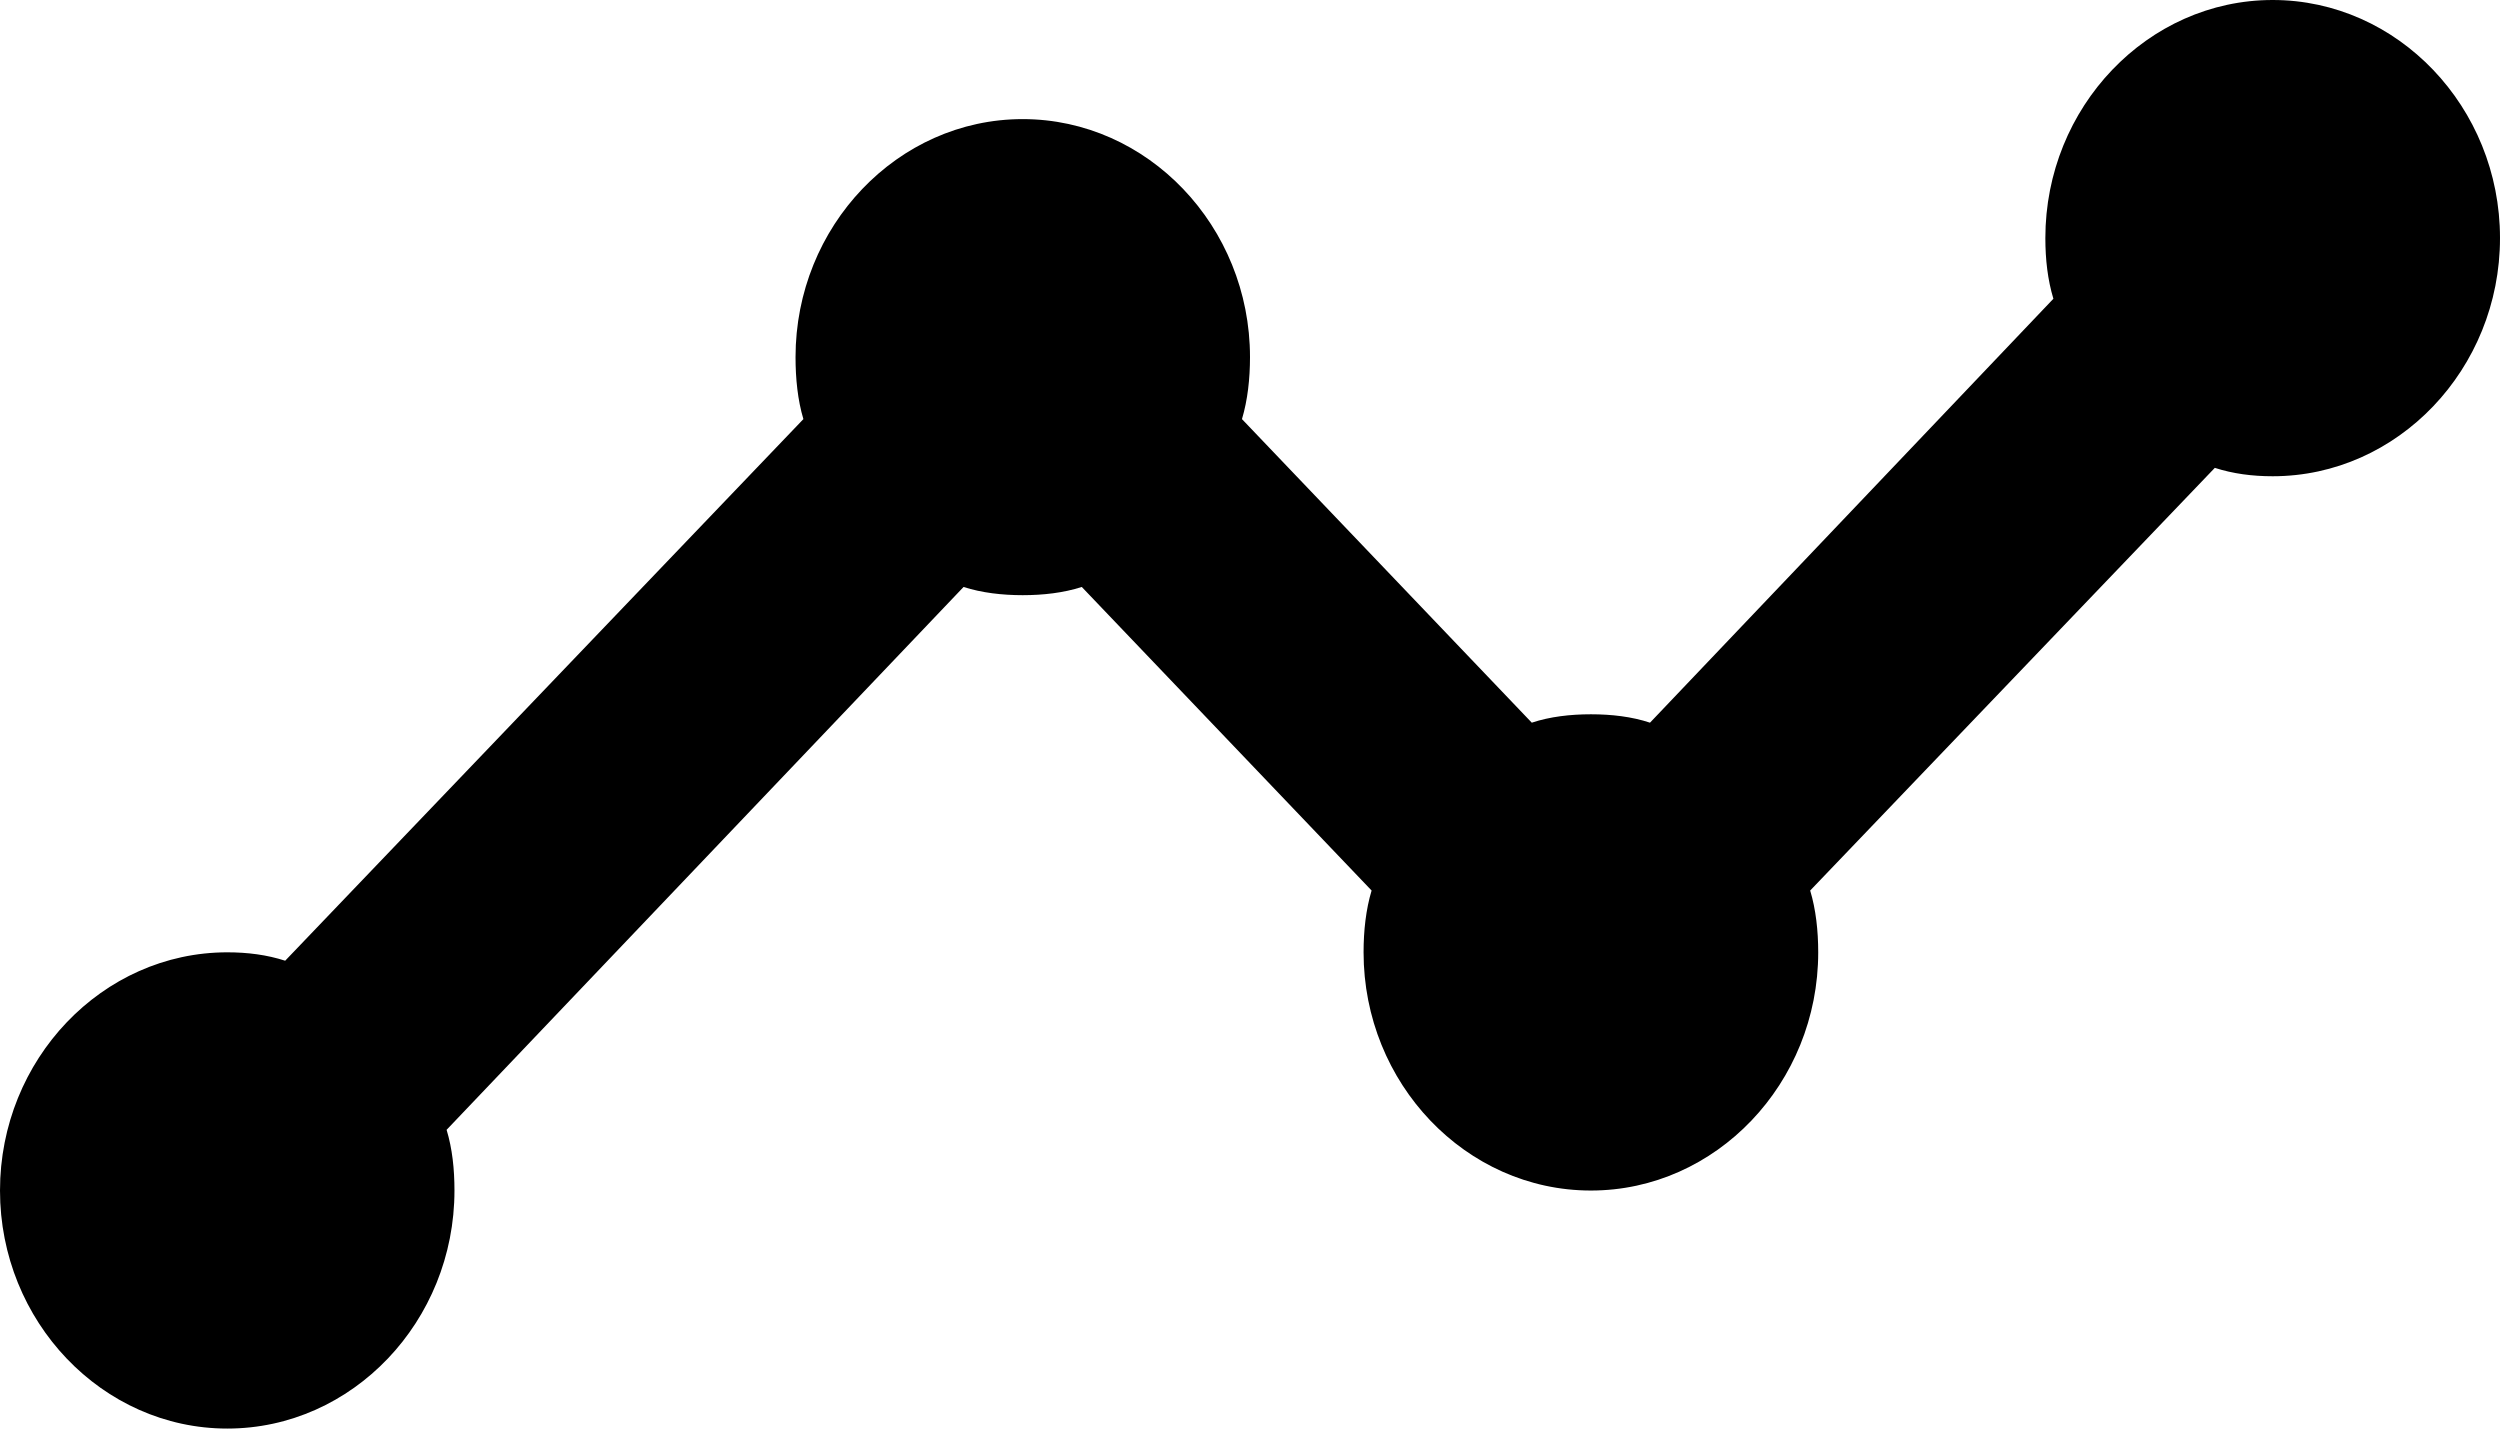
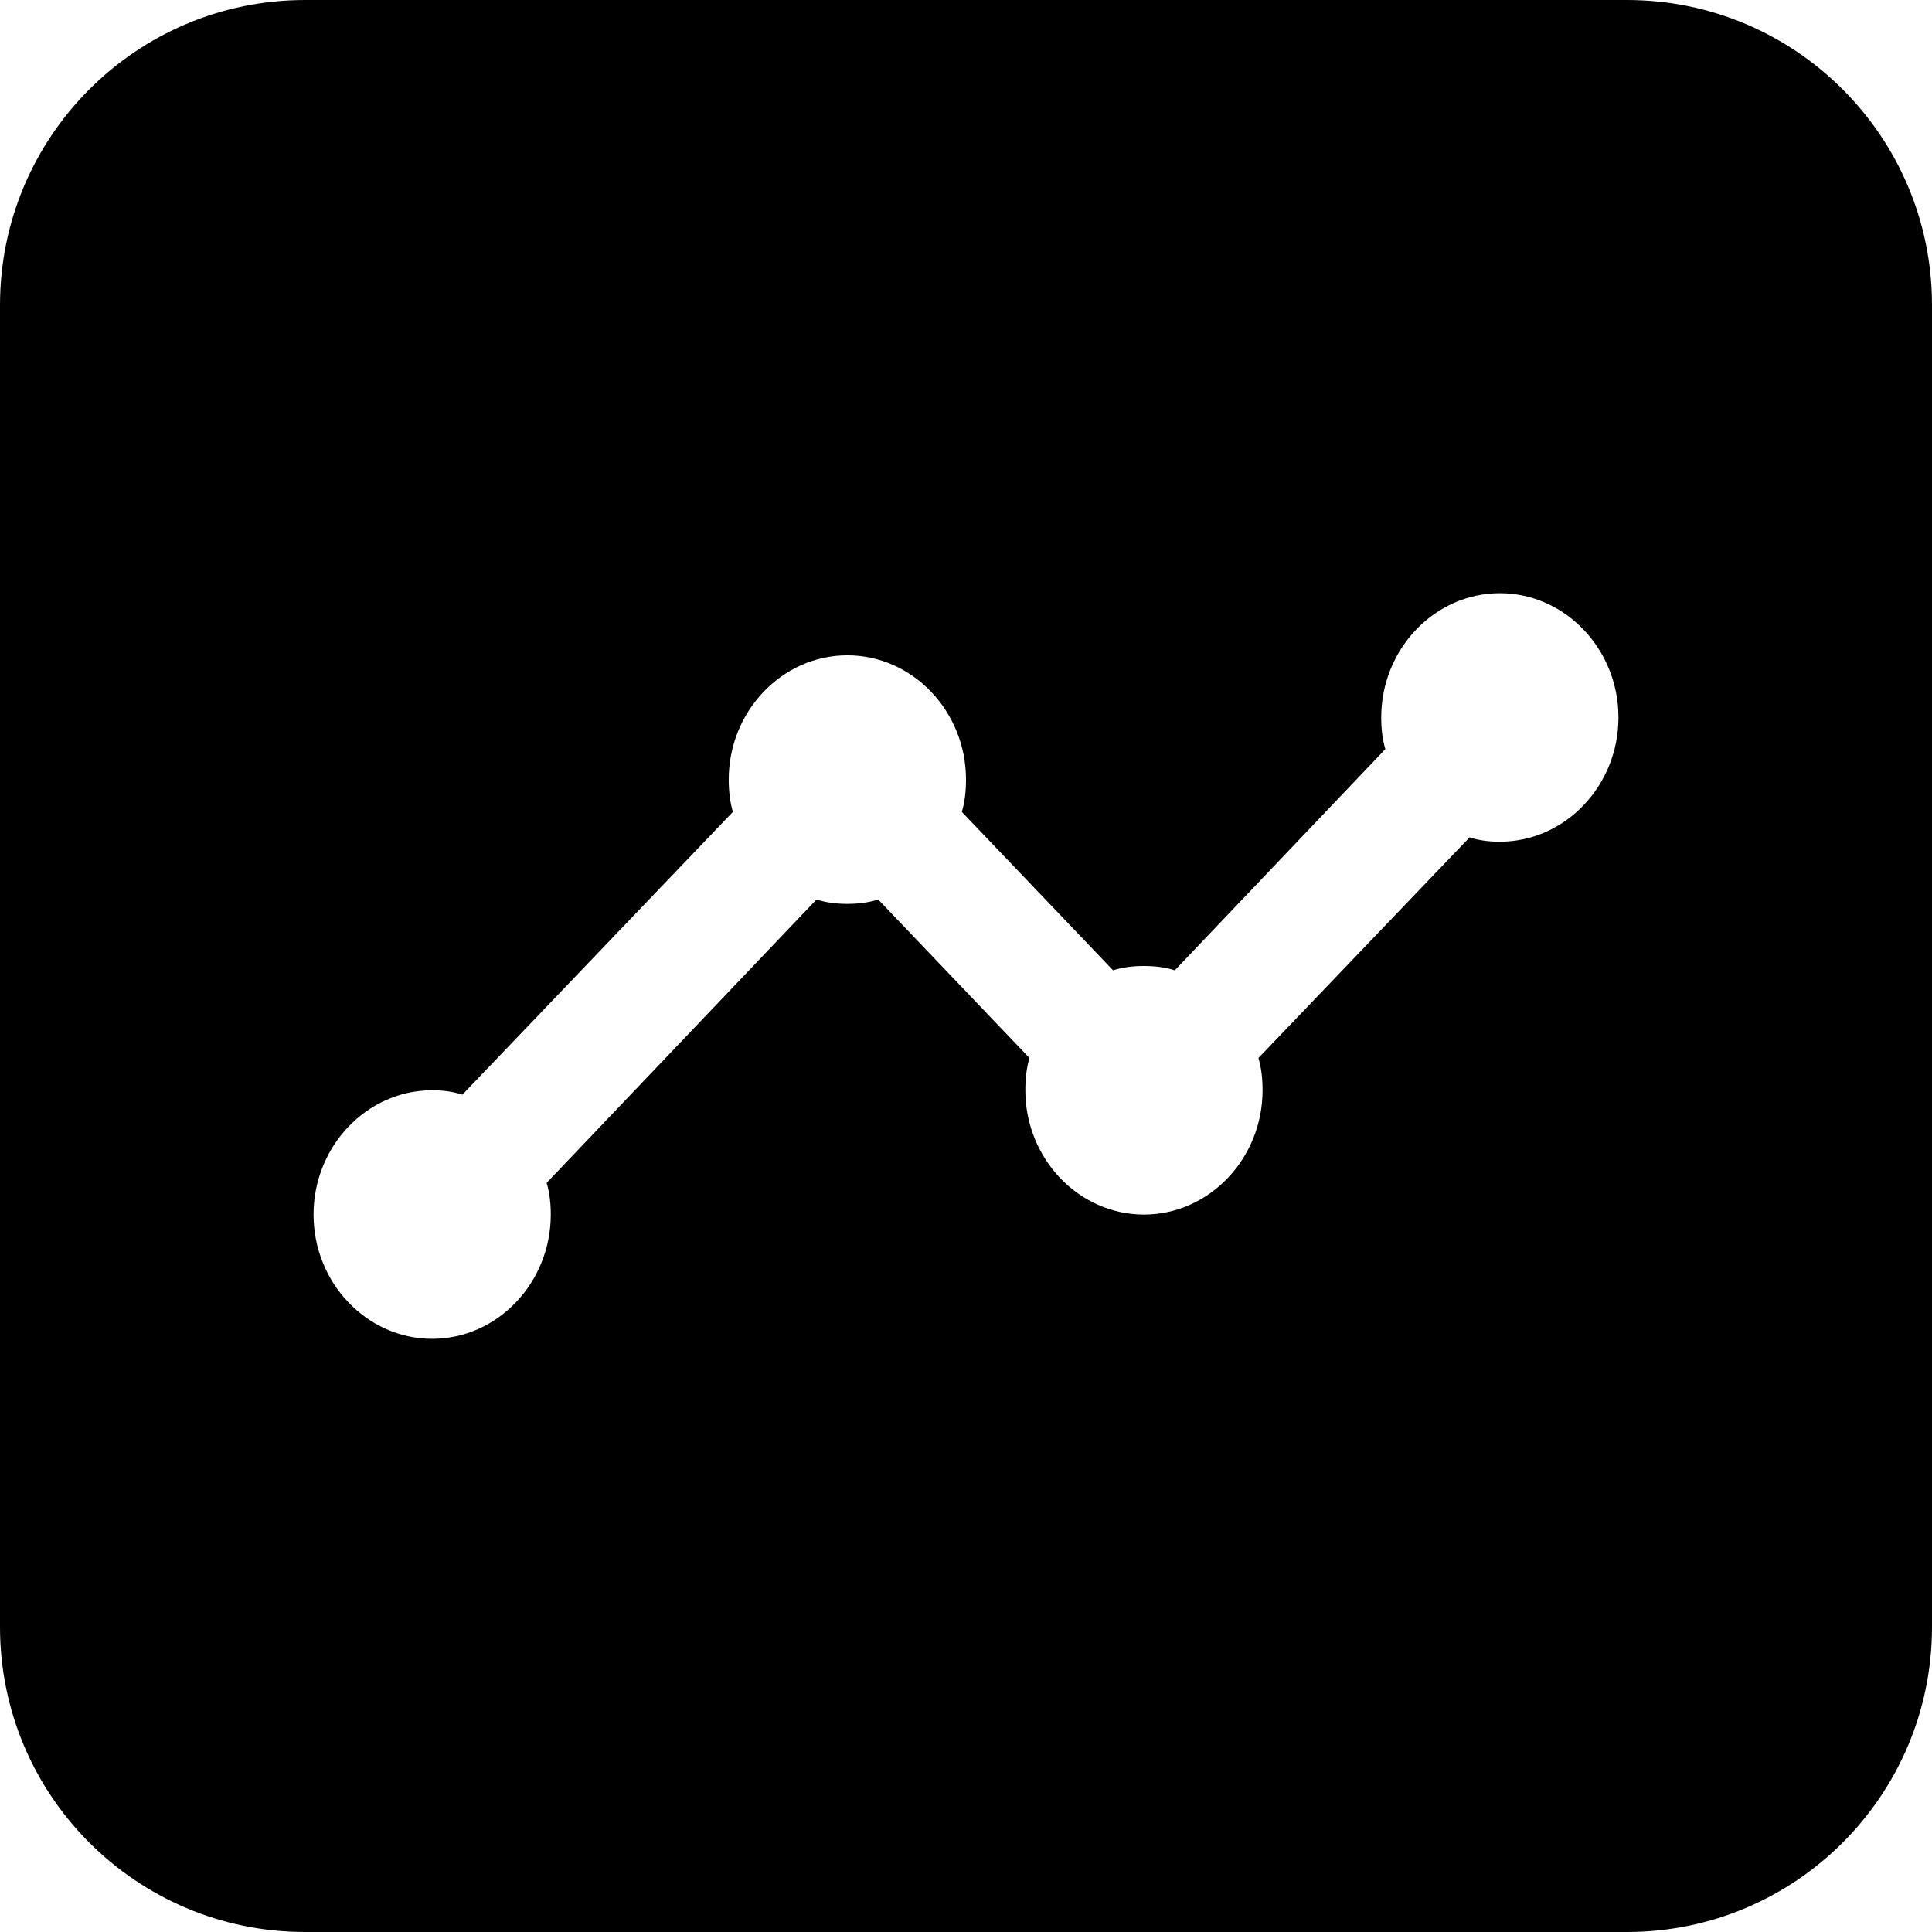
- <svg xmlns="http://www.w3.org/2000/svg" width="14" height="8" viewBox="0 0 14 8" fill="none">
-   <path d="M14 1.333C14 2.067 13.427 2.667 12.727 2.667C12.613 2.667 12.505 2.653 12.403 2.62L10.137 4.987C10.169 5.093 10.182 5.213 10.182 5.333C10.182 6.067 9.609 6.667 8.909 6.667C8.209 6.667 7.636 6.067 7.636 5.333C7.636 5.213 7.649 5.093 7.681 4.987L6.058 3.287C5.956 3.32 5.842 3.333 5.727 3.333C5.613 3.333 5.498 3.32 5.396 3.287L2.501 6.327C2.533 6.433 2.545 6.547 2.545 6.667C2.545 7.4 1.973 8 1.273 8C0.573 8 0 7.4 0 6.667C0 5.933 0.573 5.333 1.273 5.333C1.387 5.333 1.495 5.347 1.597 5.38L4.499 2.347C4.467 2.24 4.455 2.12 4.455 2C4.455 1.267 5.027 0.667 5.727 0.667C6.427 0.667 7 1.267 7 2C7 2.12 6.987 2.24 6.955 2.347L8.578 4.047C8.68 4.013 8.795 4 8.909 4C9.024 4 9.138 4.013 9.24 4.047L11.499 1.673C11.467 1.567 11.454 1.453 11.454 1.333C11.454 0.6 12.027 0 12.727 0C13.427 0 14 0.6 14 1.333Z" fill="black" />
+ <svg xmlns="http://www.w3.org/2000/svg" viewBox="0 0 38 38">
+   <path fill-rule="evenodd" clip-rule="evenodd" d="M6 0C2.686 0 0 2.686 0 6V32C0 35.314 2.686 38 6 38H32C35.314 38 38 35.314 38 32V6C38 2.686 35.314 0 32 0H6ZM29.5 16.555C30.783 16.555 31.833 15.456 31.833 14.111C31.833 12.767 30.783 11.667 29.5 11.667C28.217 11.667 27.167 12.767 27.167 14.111C27.167 14.331 27.19 14.539 27.248 14.734L23.107 19.085C22.92 19.024 22.71 19 22.5 19C22.29 19 22.08 19.024 21.893 19.085L18.918 15.969C18.977 15.773 19 15.553 19 15.333C19 13.989 17.95 12.889 16.667 12.889C15.383 12.889 14.333 13.989 14.333 15.333C14.333 15.553 14.357 15.773 14.415 15.969L9.095 21.53C8.908 21.469 8.71 21.444 8.5 21.444C7.217 21.444 6.167 22.544 6.167 23.889C6.167 25.233 7.217 26.333 8.5 26.333C9.783 26.333 10.833 25.233 10.833 23.889C10.833 23.669 10.81 23.461 10.752 23.265L16.06 17.692C16.247 17.753 16.457 17.778 16.667 17.778C16.877 17.778 17.087 17.753 17.273 17.692L20.248 20.809C20.19 21.004 20.167 21.224 20.167 21.444C20.167 22.789 21.217 23.889 22.5 23.889C23.783 23.889 24.833 22.789 24.833 21.444C24.833 21.224 24.81 21.004 24.752 20.809L28.905 16.47C29.092 16.531 29.29 16.555 29.5 16.555Z" />
</svg>
